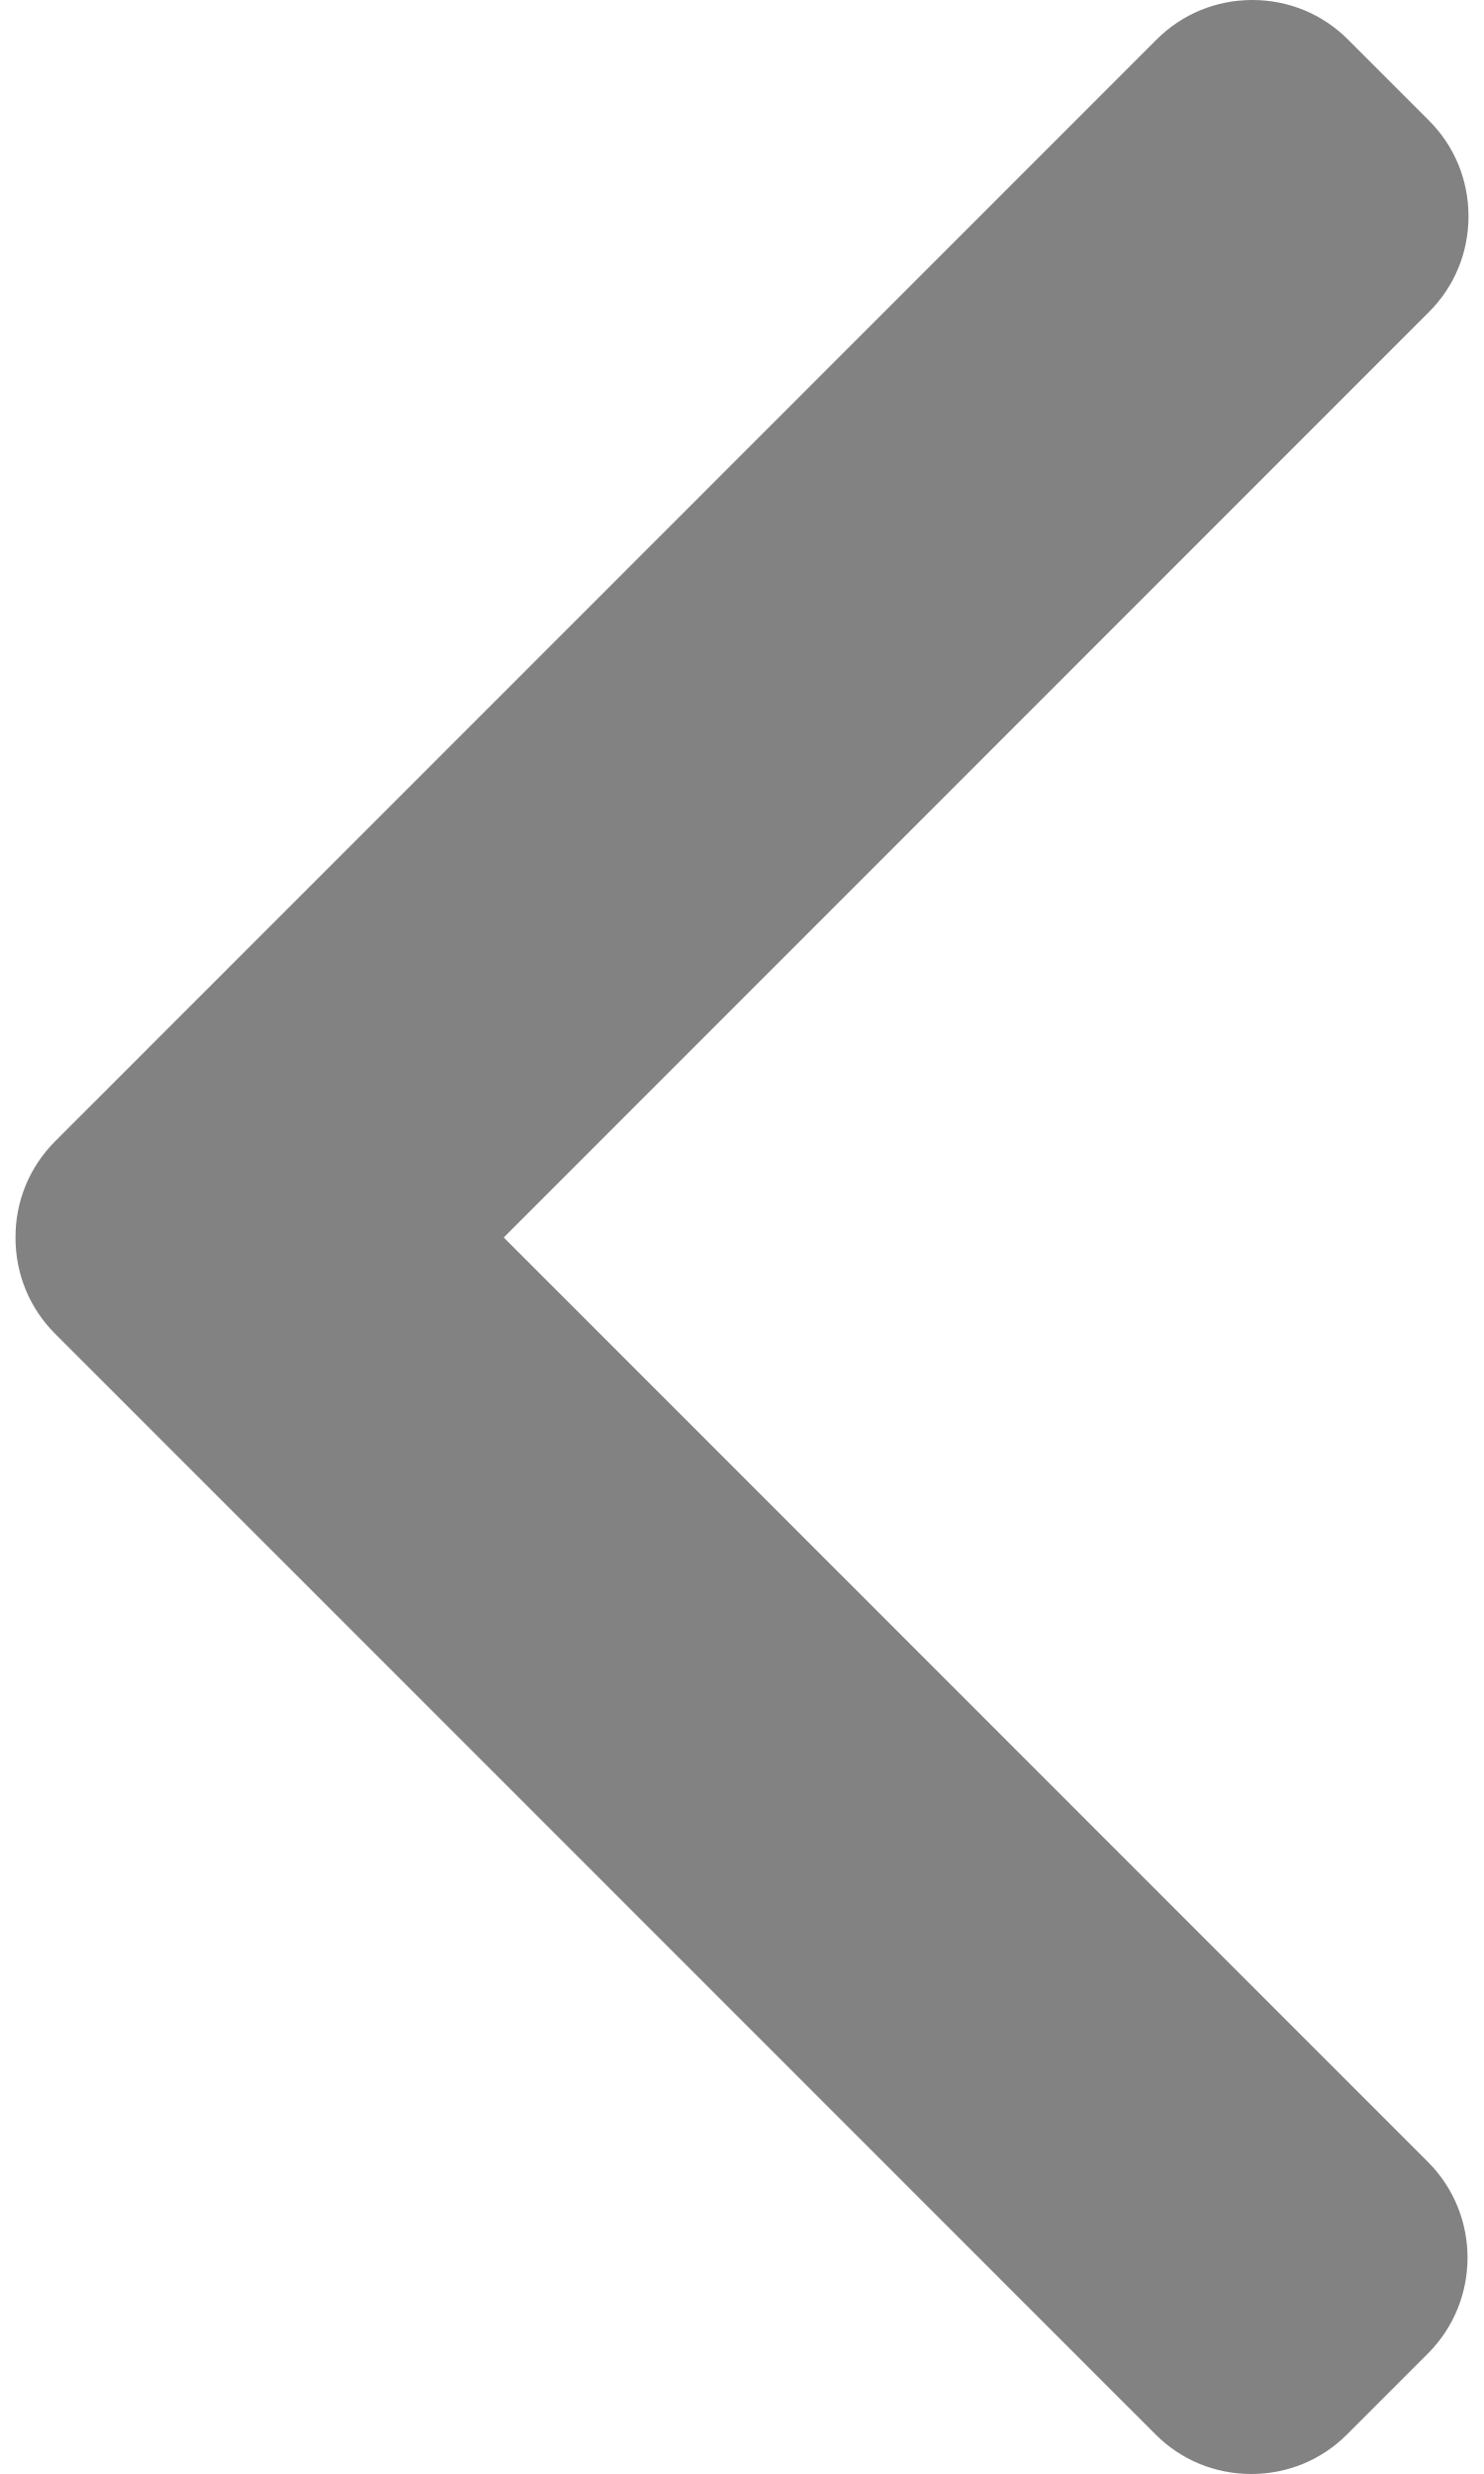
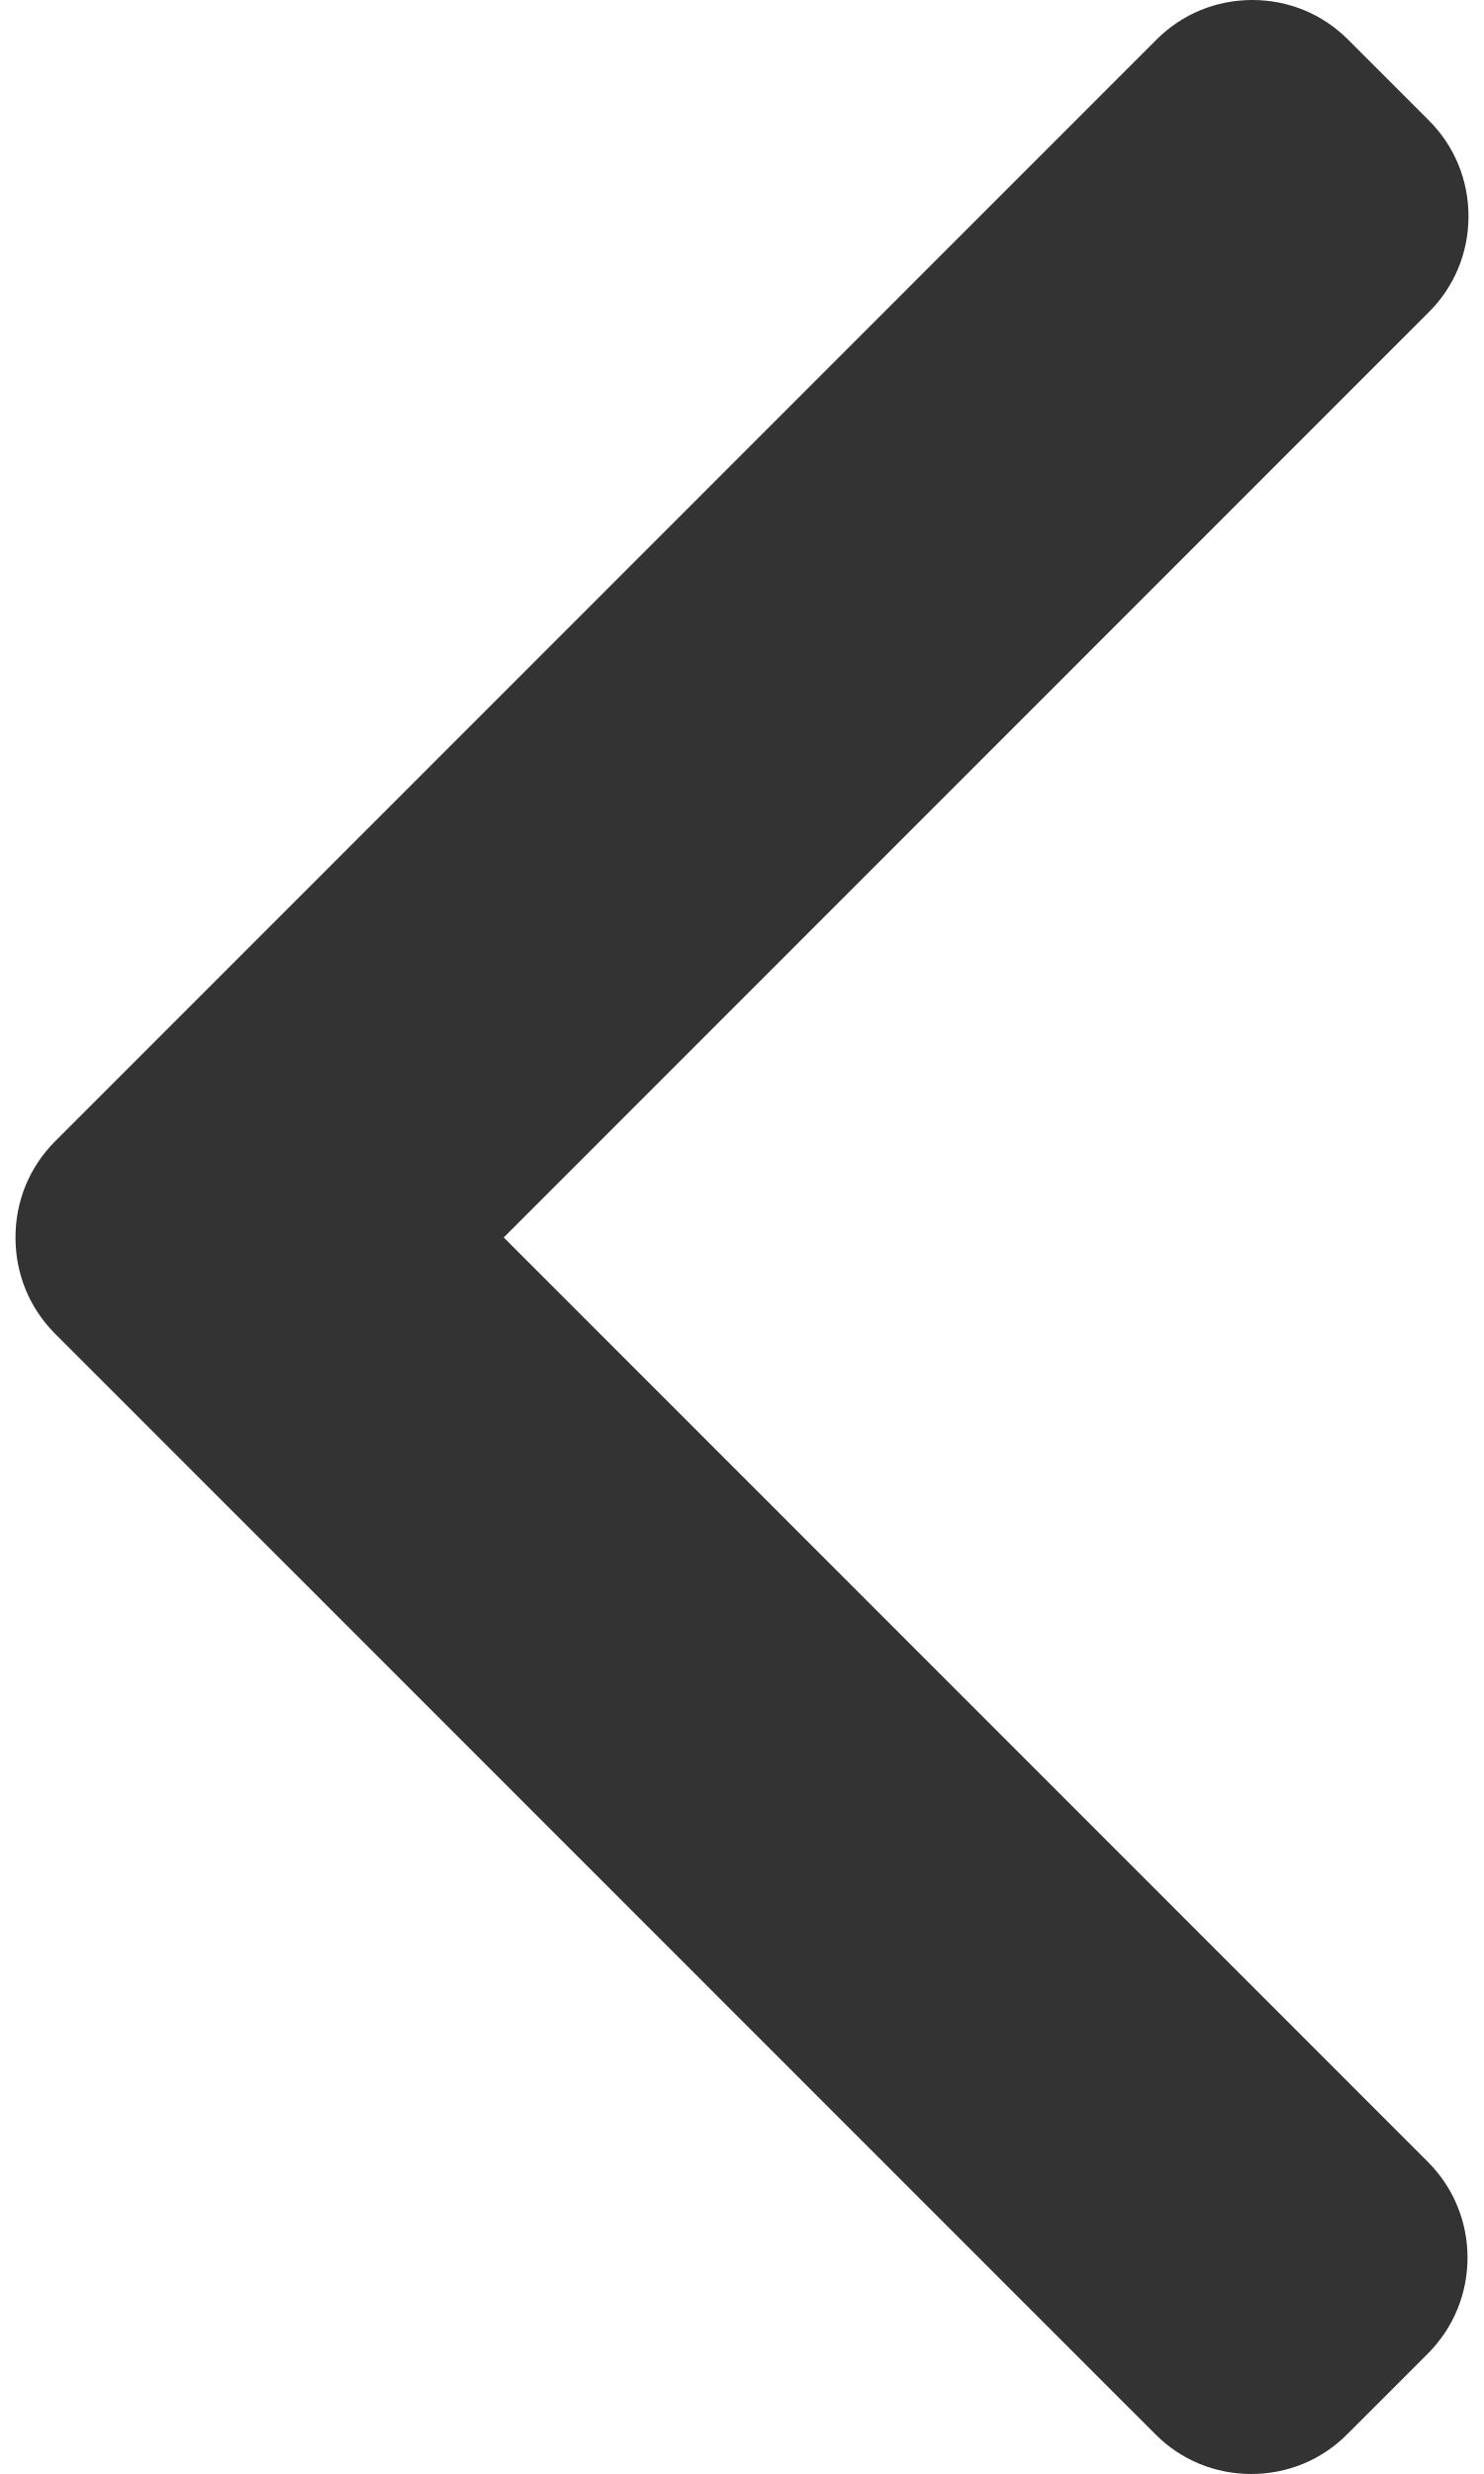
<svg xmlns="http://www.w3.org/2000/svg" width="18" height="30" viewBox="0 0 18 30" fill="none">
-   <path d="M0.666 16.171L14.017 29.521C14.325 29.83 14.738 30 15.177 30C15.617 30 16.029 29.83 16.338 29.521L17.321 28.538C17.96 27.897 17.96 26.856 17.321 26.217L6.11 15.006L17.333 3.783C17.642 3.474 17.812 3.062 17.812 2.623C17.812 2.183 17.642 1.771 17.333 1.462L16.35 0.479C16.041 0.17 15.629 0 15.19 0C14.75 0 14.338 0.17 14.029 0.479L0.666 13.842C0.357 14.152 0.187 14.566 0.188 15.005C0.187 15.447 0.357 15.861 0.666 16.171Z" fill="#828282" />
+   <path d="M0.666 16.171L14.017 29.521C14.325 29.83 14.738 30 15.177 30C15.617 30 16.029 29.83 16.338 29.521L17.321 28.538C17.96 27.897 17.96 26.856 17.321 26.217L6.11 15.006L17.333 3.783C17.642 3.474 17.812 3.062 17.812 2.623C17.812 2.183 17.642 1.771 17.333 1.462L16.35 0.479C16.041 0.17 15.629 0 15.19 0C14.75 0 14.338 0.17 14.029 0.479L0.666 13.842C0.357 14.152 0.187 14.566 0.188 15.005C0.187 15.447 0.357 15.861 0.666 16.171Z" fill="#333333" />
</svg>
